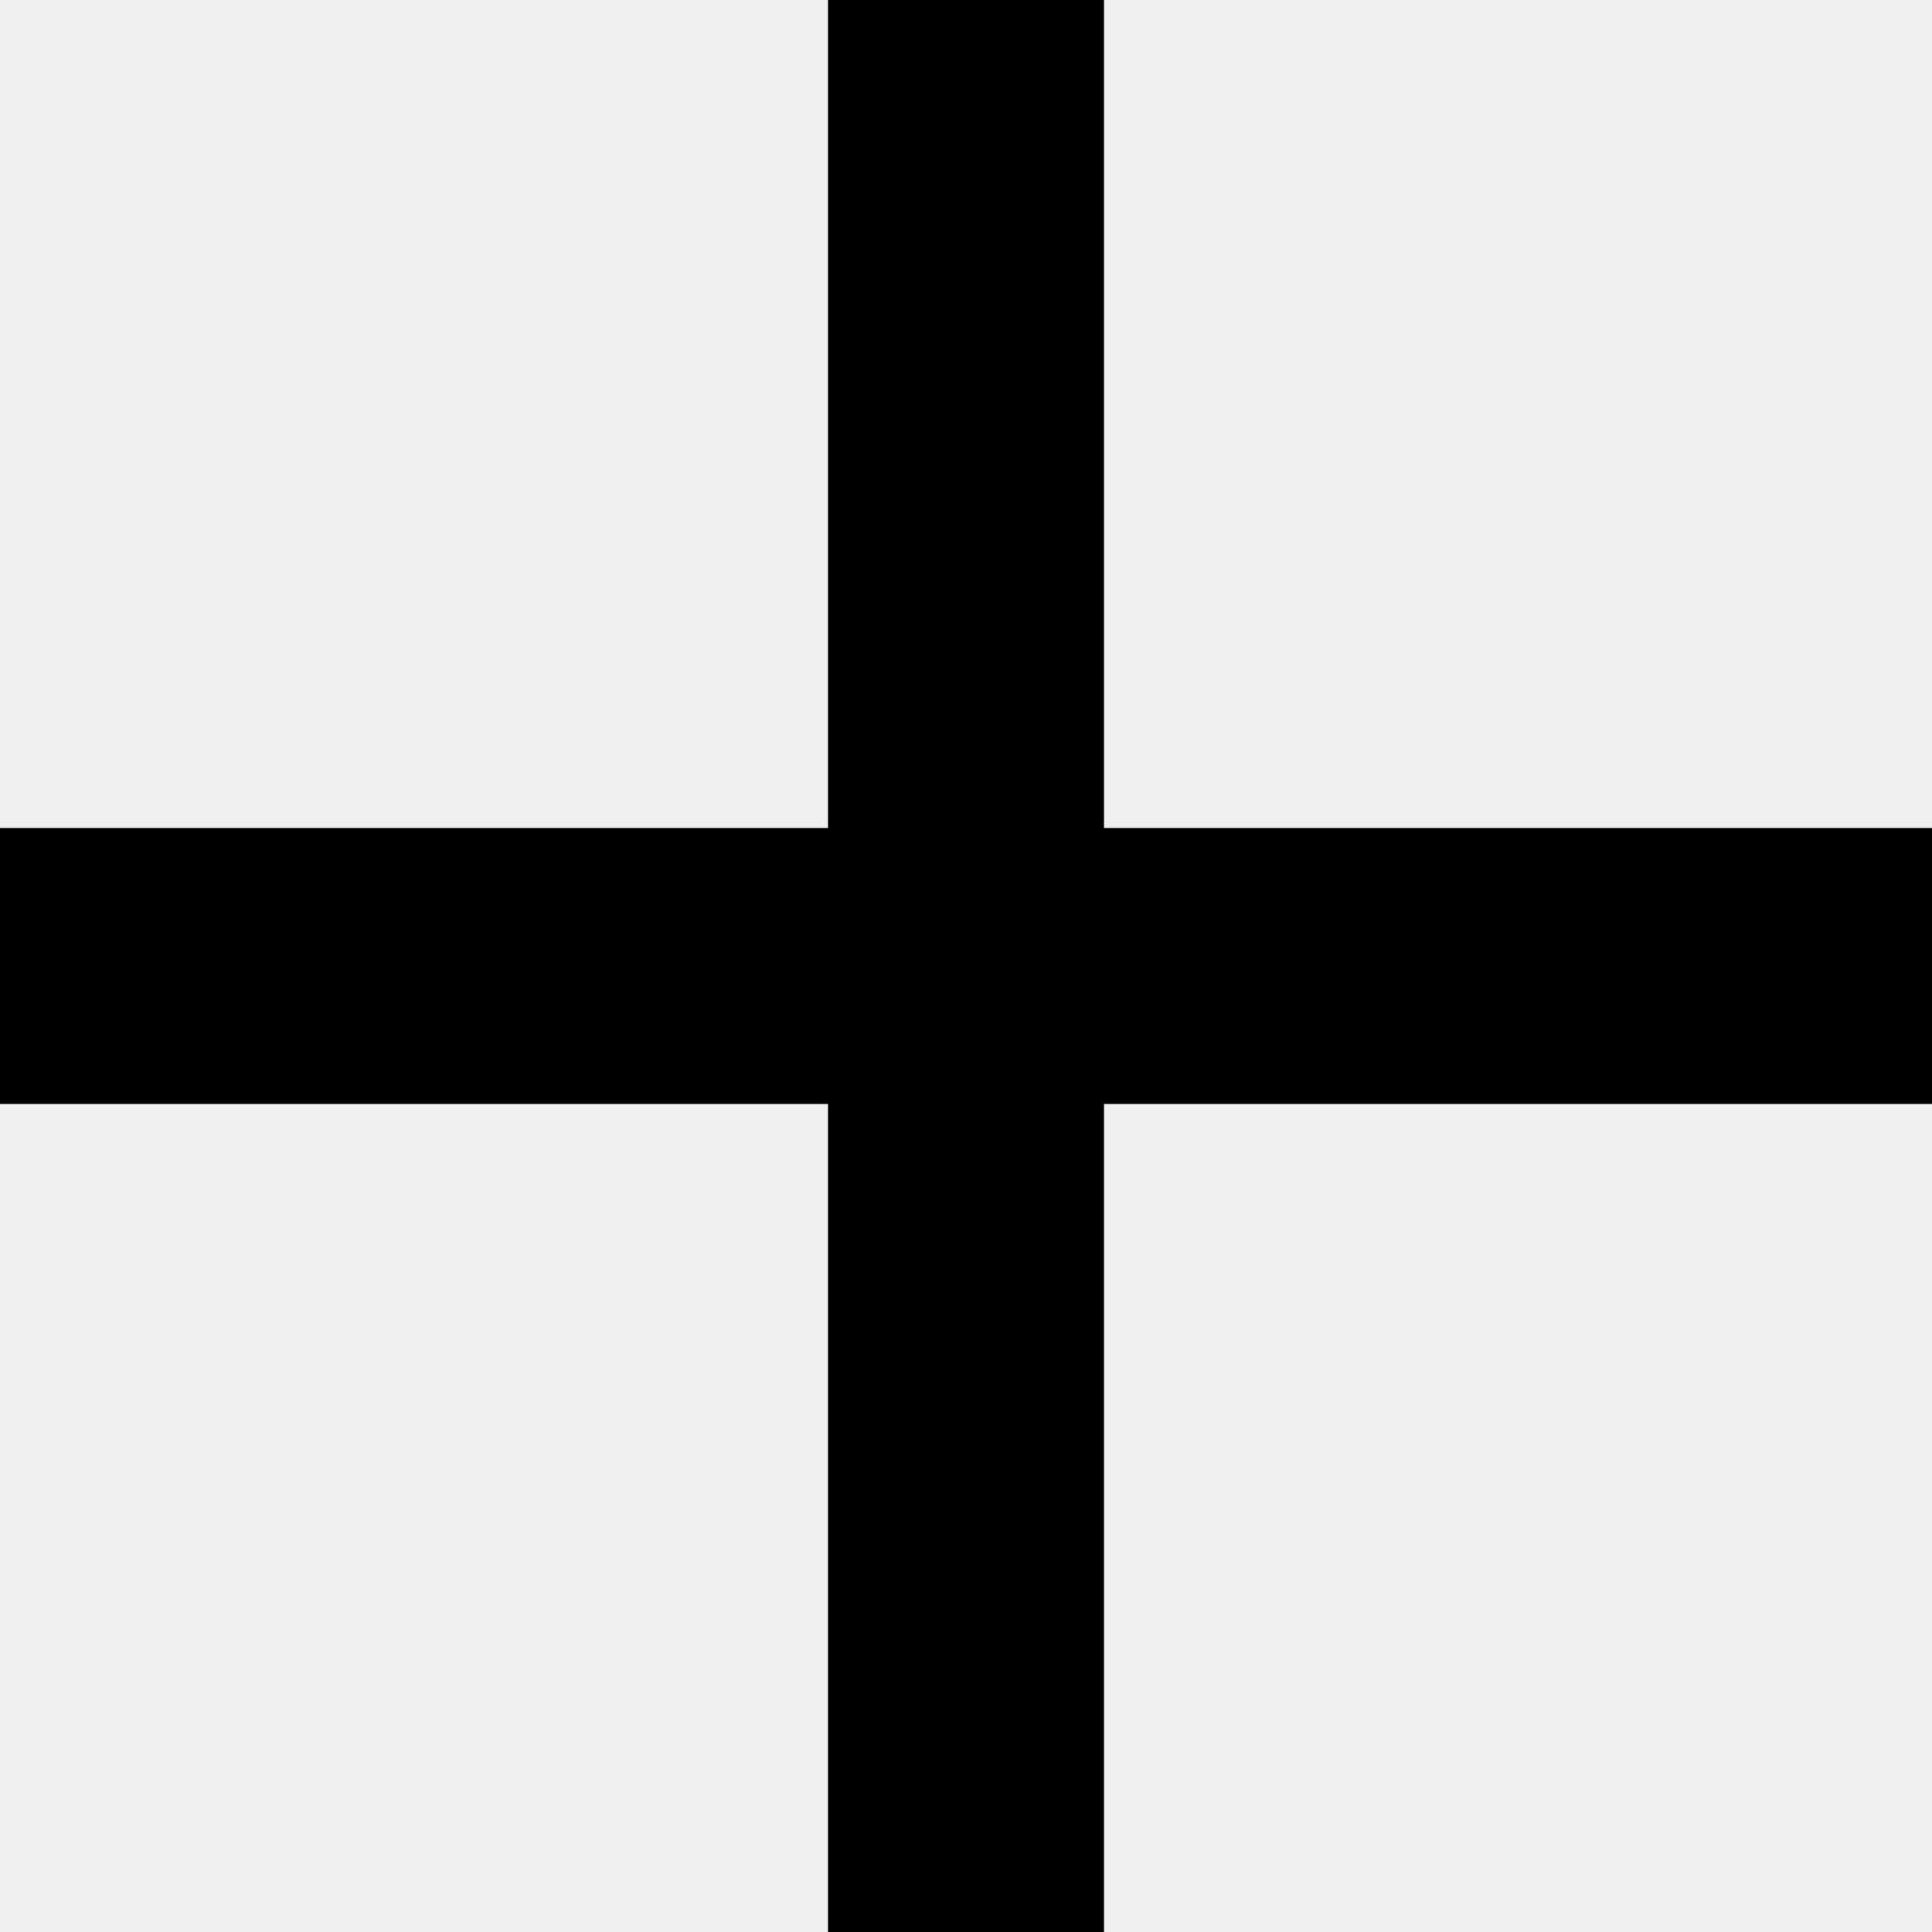
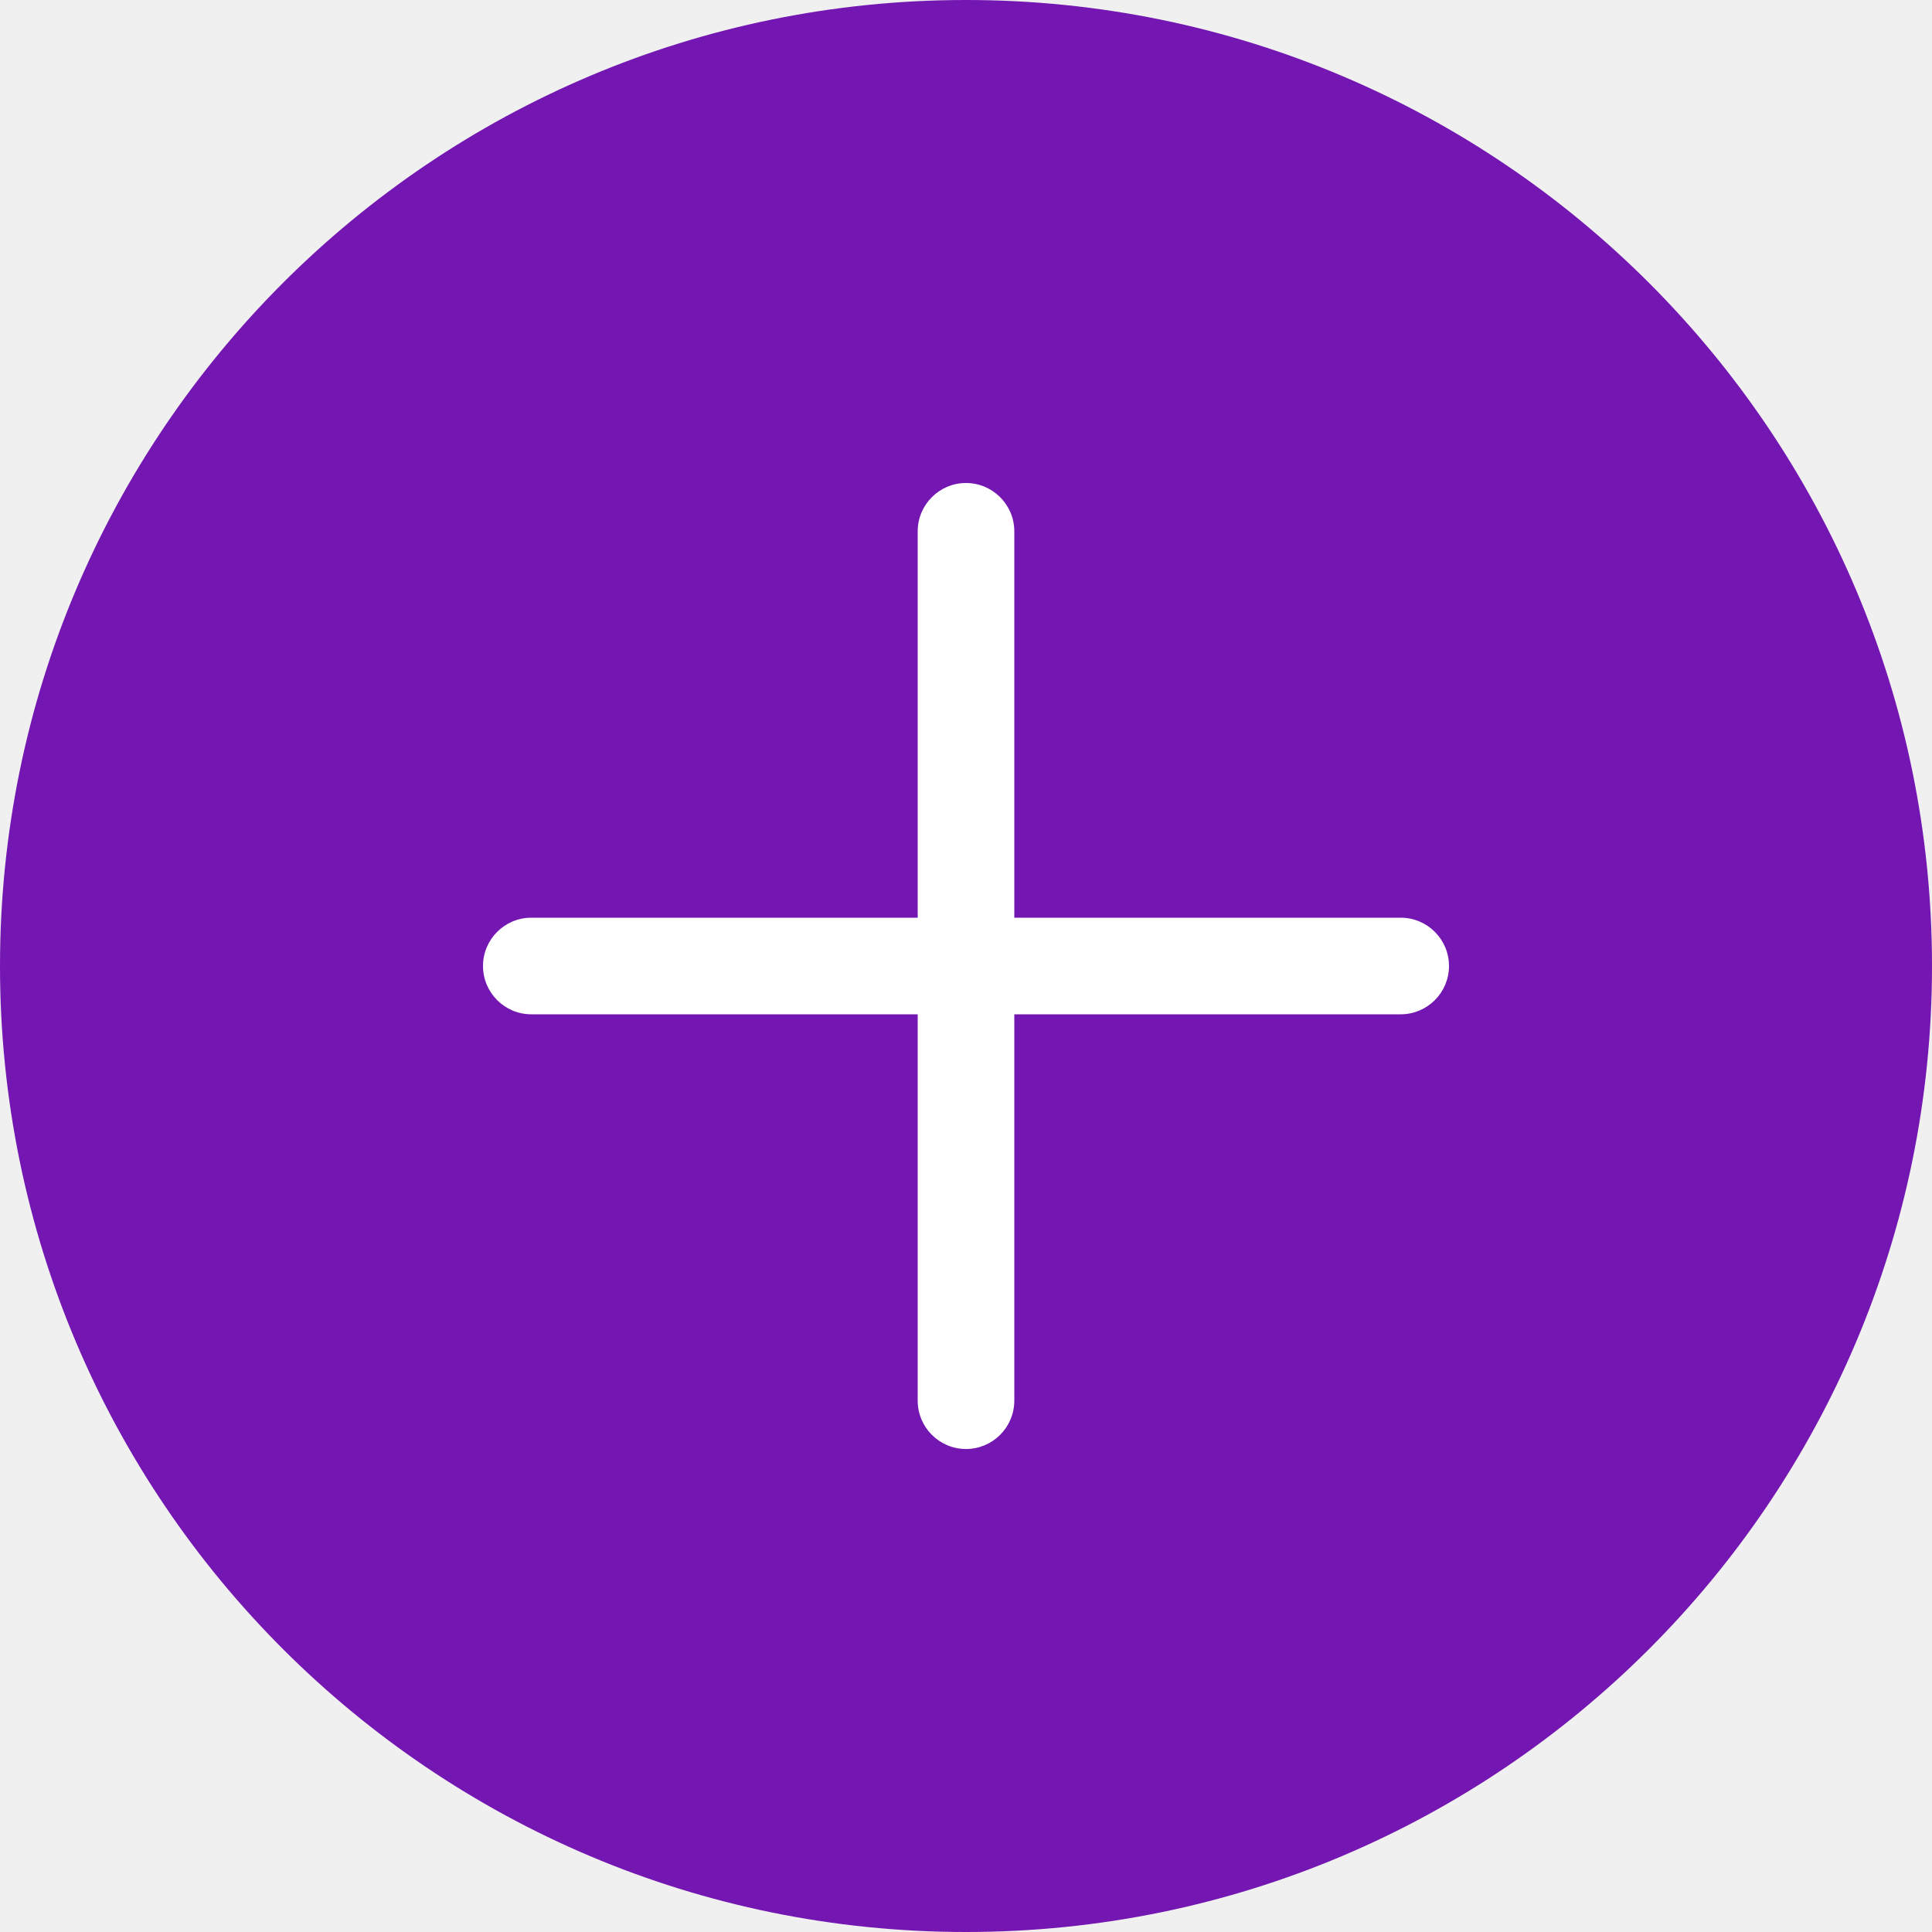
- <svg xmlns="http://www.w3.org/2000/svg" width="14" height="14" viewBox="0 0 14 14" fill="none">
-   <line y1="7" x2="14" y2="7" stroke="black" stroke-width="2" />
-   <line x1="7" x2="7" y2="14" stroke="black" stroke-width="2" />
+ <svg xmlns="http://www.w3.org/2000/svg" width="24" height="24" viewBox="0 0 24 24" fill="none">
+   <circle cx="12" cy="12" r="12" fill="#7416B2" />
+   <path d="M17.4 12.6H12.6V17.4C12.6 17.731 12.331 18 12 18C11.669 18 11.4 17.731 11.4 17.4V12.6H6.6C6.269 12.6 6 12.331 6 12C6 11.669 6.269 11.4 6.6 11.4H11.4V6.6C11.4 6.269 11.669 6 12 6C12.331 6 12.6 6.269 12.6 6.6V11.4H17.4C17.731 11.4 18 11.669 18 12C18 12.331 17.731 12.6 17.4 12.6Z" fill="white" />
</svg>
